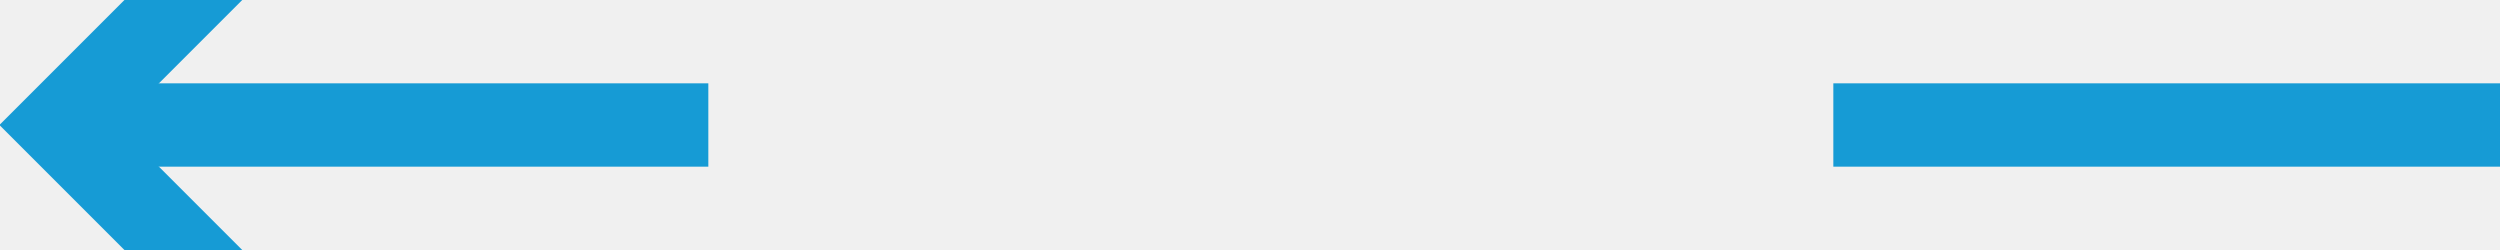
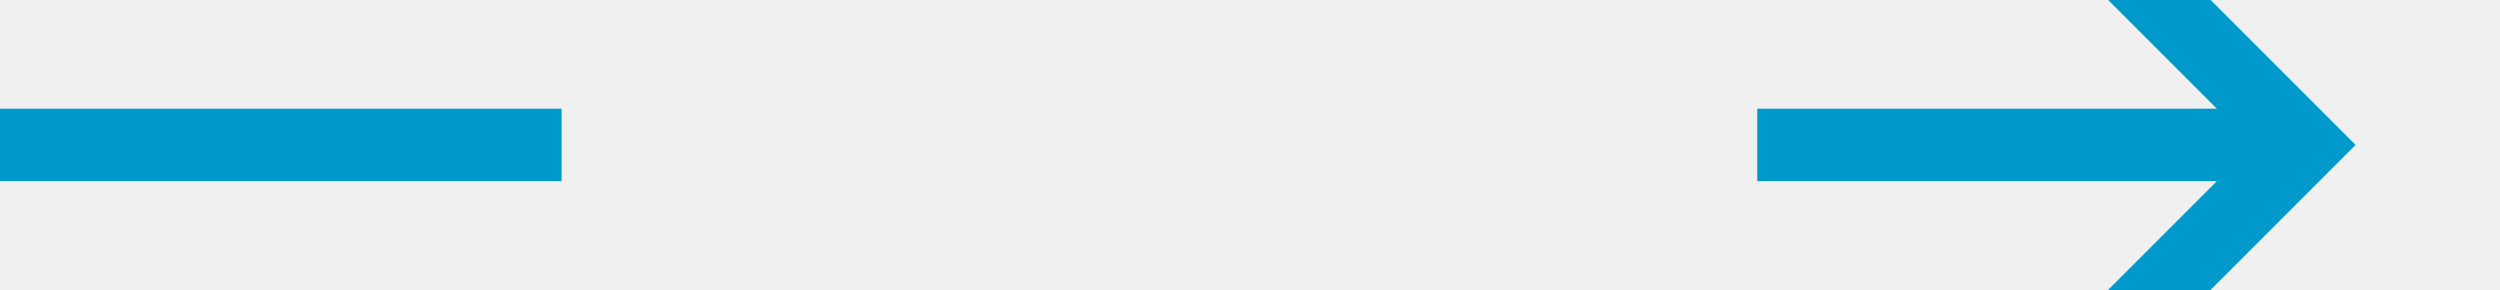
- <svg xmlns="http://www.w3.org/2000/svg" version="1.1" width="60px" height="6px" viewBox="742 946  60 6">
+ <svg xmlns="http://www.w3.org/2000/svg" version="1.1" width="69px" height="8px" viewBox="660 1005  69 8">
  <defs>
-     <mask fill="white" id="clip1518">
-       <path d="M 755.5 936  L 788.5 936  L 788.5 963  L 755.5 963  Z M 755.5 919  L 788.5 919  L 788.5 987  L 755.5 987  Z " fill-rule="evenodd" />
+     <mask fill="white" id="clip1947">
+       <path d="M 675.5 996  L 708.5 996  L 708.5 1023  L 675.5 1023  Z M 660 996  L 733 996  L 733 1023  L 660 1023  Z " fill-rule="evenodd" />
    </mask>
  </defs>
-   <g transform="matrix(0 -1 1 0 -177 1721 )">
-     <path d="M 767.707 926.107  L 772 921.814  L 776.293 926.107  L 777.707 924.693  L 772.707 919.693  L 772 918.986  L 771.293 919.693  L 766.293 924.693  L 767.707 926.107  Z " fill-rule="nonzero" fill="#169bd5" stroke="none" mask="url(#clip1518)" />
-     <rect fill-rule="evenodd" fill="#169bd5" stroke="none" x="771" y="921" width="2" height="58" mask="url(#clip1518)" />
-     <path d="" stroke-width="2" stroke="#169bd5" fill="none" mask="url(#clip1518)" />
-   </g>
+   <path d="M 675.5 1009  L 660 1009  M 708.5 1009  L 723 1009  " stroke-width="2" stroke="#0099cc" fill="none" />
+   <path d="M 717.893 1004.707  L 722.186 1009  L 717.893 1013.293  L 719.307 1014.707  L 724.307 1009.707  L 725.014 1009  L 724.307 1008.293  L 719.307 1003.293  L 717.893 1004.707  Z " fill-rule="nonzero" fill="#0099cc" stroke="none" mask="url(#clip1947)" />
</svg>
